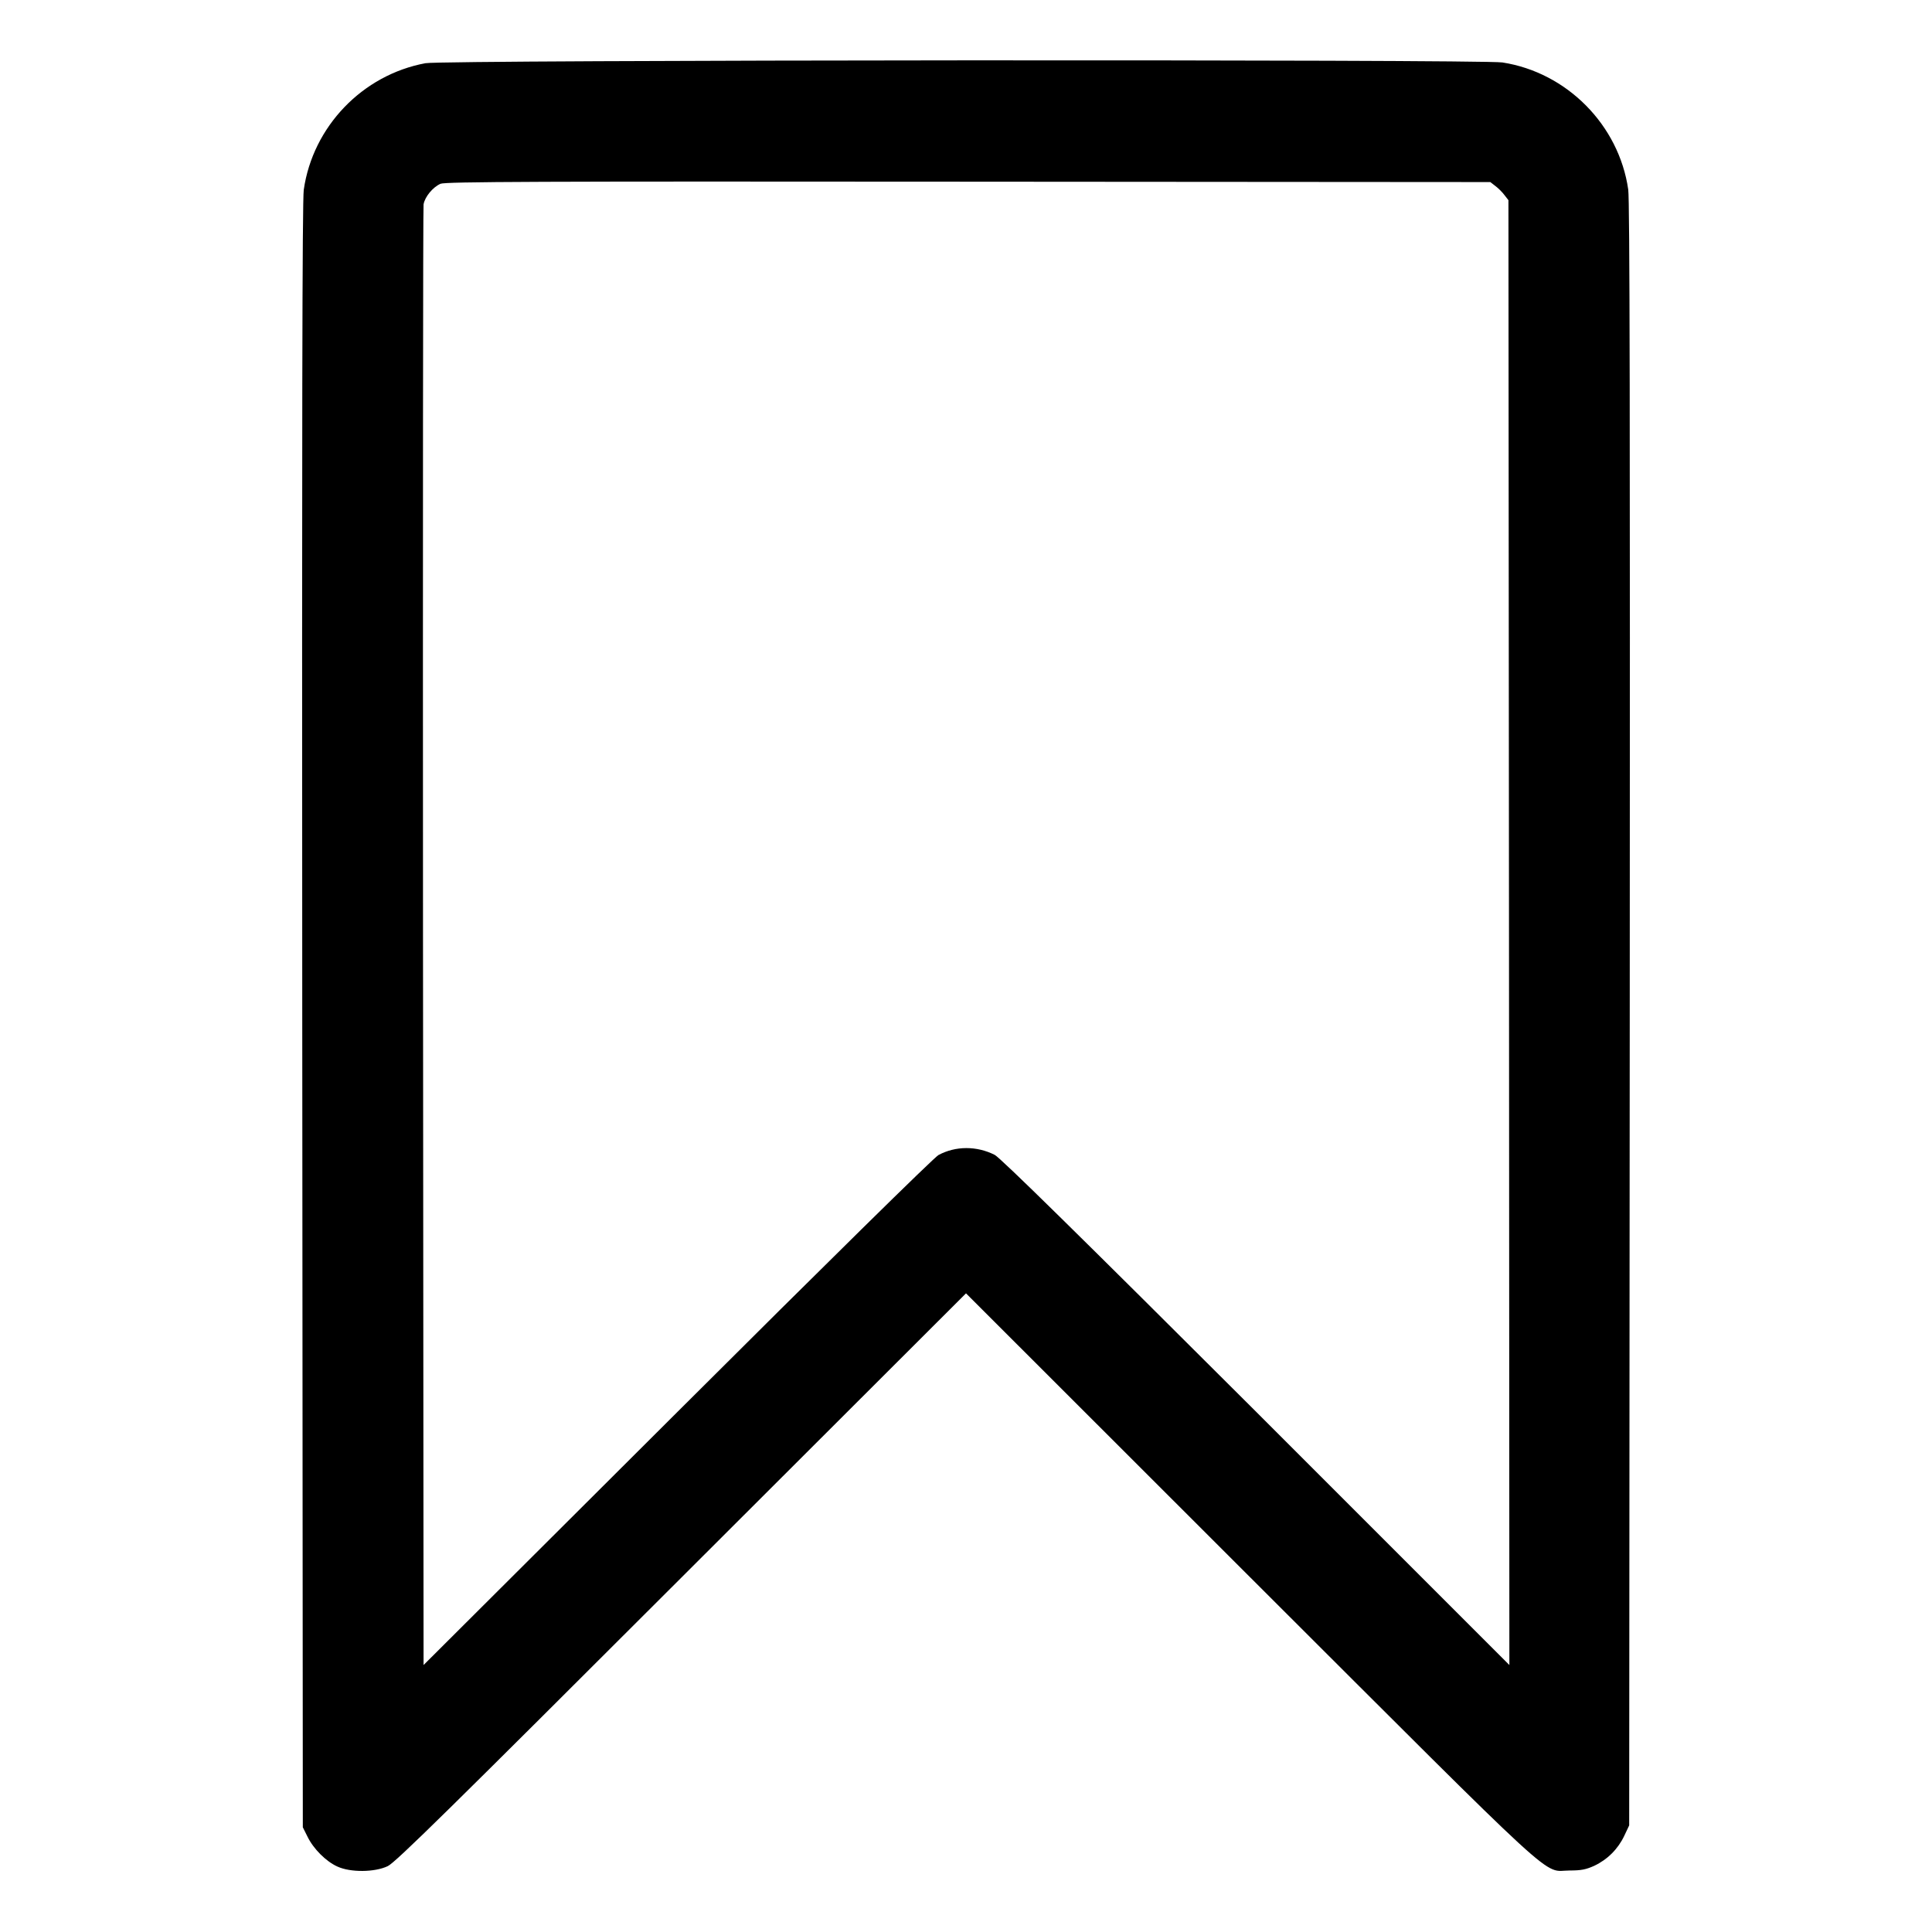
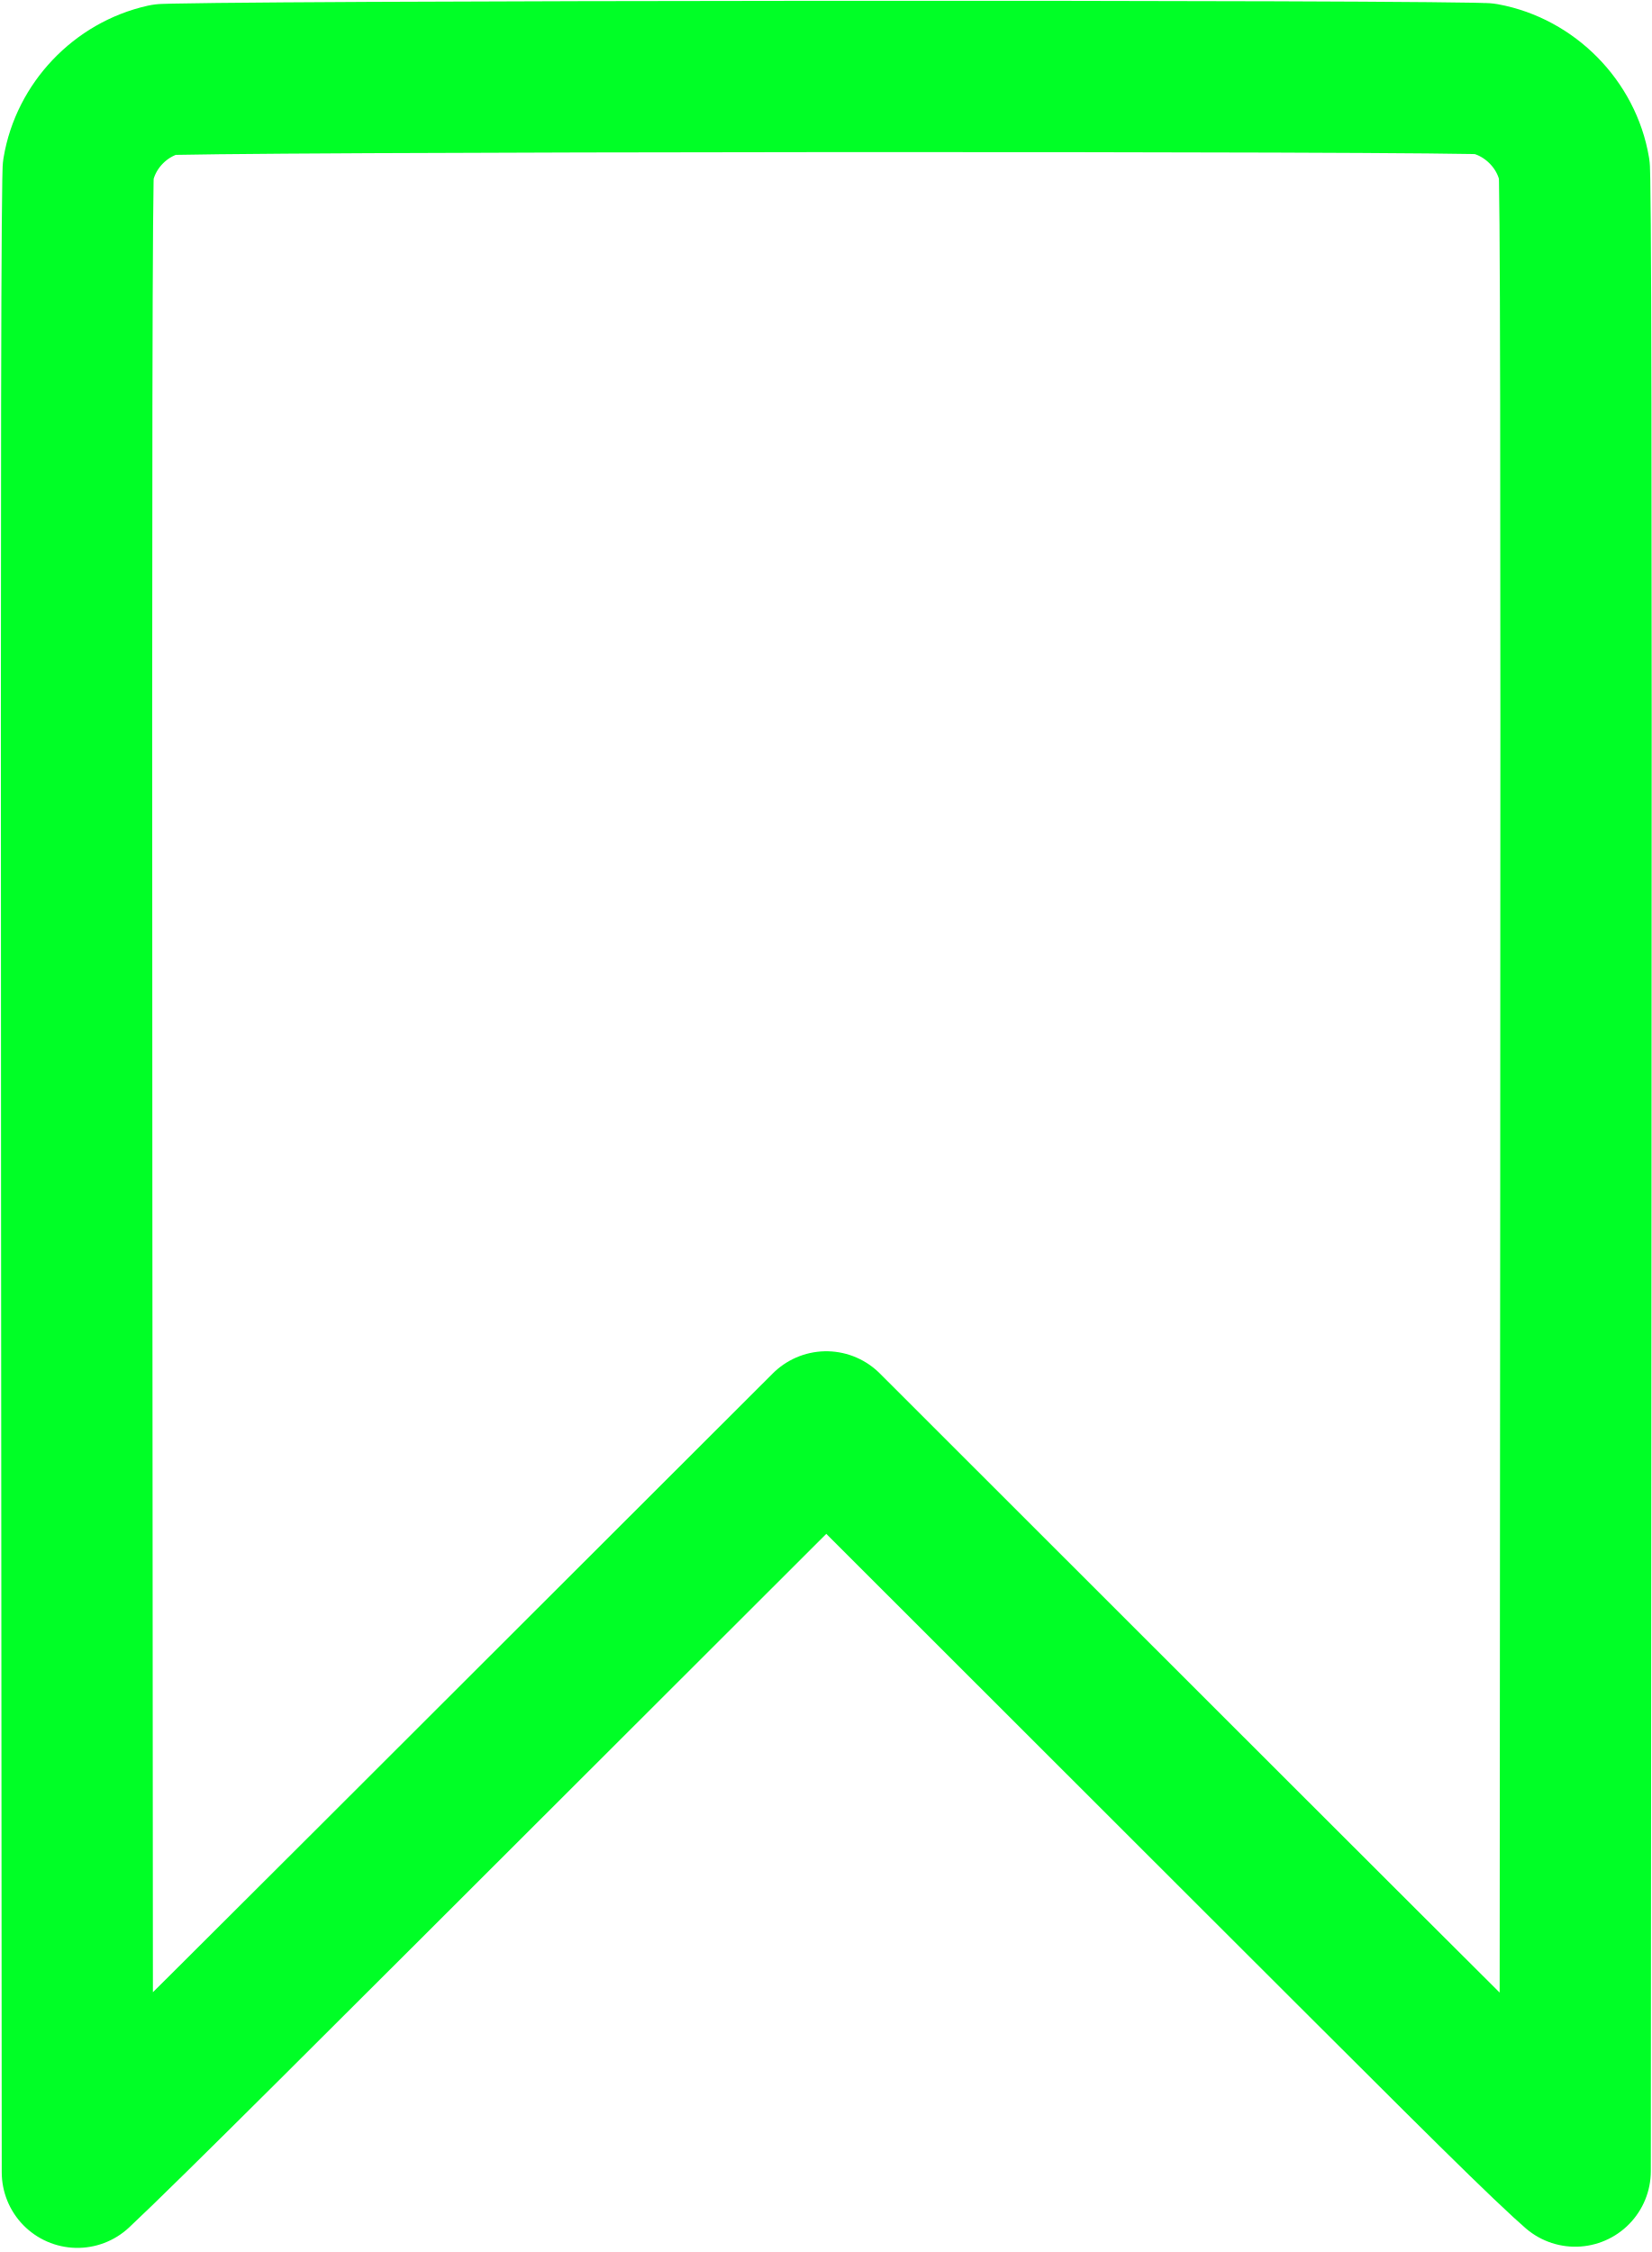
- <svg xmlns="http://www.w3.org/2000/svg" version="1.0" width="1024pt" height="1024pt" viewBox="0 0 1024 1024" preserveAspectRatio="xMidYMid meet">
-   <g transform="translate(0,1024) scale(0.1,-0.1)" fill="#000000" stroke="none">
-     <path d="M2255 9905 c-334 -62 -597 -336 -645 -671 -8 -58 -10 -1243 -8 -4379 l3 -4300 25 -50 c31 -64 98 -131 158 -158 69 -32 198 -31 267 2 41 19 336 310 1557 1530 l1508 1506 1507 -1506 c1684 -1681 1543 -1553 1693 -1553 60 0 86 5 130 25 70 33 126 89 159 159 l26 55 3 4295 c2 3143 0 4316 -8 4375 -49 342 -325 621 -667 674 -112 17 -5613 14 -5708 -4z m5671 -651 c15 -11 37 -33 48 -48 l21 -27 3 -3882 2 -3882 -1342 1342 c-937 935 -1356 1347 -1386 1362 -95 48 -207 48 -298 -1 -23 -12 -597 -577 -1384 -1362 l-1345 -1341 -3 3855 c-1 2120 0 3869 3 3887 7 40 49 91 90 109 25 11 512 13 2797 11 l2767 -2 27 -21z" />
-   </g>
+ <svg xmlns="http://www.w3.org/2000/svg" width="939" height="1280" viewBox="0 0 939 1280" fill="none">
+   <path d="M43.989 1234.66C50.566 1228.5 60.623 1218.78 75.652 1204C102.53 1177.58 144.477 1135.81 209.1 1071.27L238.207 1042.2L238.215 1042.19L439.281 841.389L469.677 811.034L500.062 841.399L700.978 1042.18C813.892 1154.89 864.257 1205.58 889.249 1228.52C891.644 1230.72 893.662 1232.52 895.342 1233.99L895.733 675.118C895.867 465.585 895.867 321.767 895.7 229.359C895.617 183.143 895.492 149.863 895.322 127.678C895.237 116.568 895.141 108.361 895.037 102.751C894.966 98.927 894.895 97.098 894.885 96.53C890.578 70.837 869.507 49.437 843.763 44.718C843.751 44.717 843.739 44.716 843.727 44.716C842.247 44.663 840.033 44.605 837.025 44.546C831.049 44.429 822.569 44.32 811.861 44.22C790.479 44.02 760.653 43.859 725.15 43.737C654.168 43.494 560.751 43.407 467.377 43.465C374.002 43.523 280.729 43.727 210.033 44.066C174.673 44.236 145.031 44.439 123.87 44.674C113.27 44.791 104.921 44.916 99.088 45.045C96.603 45.1 94.707 45.157 93.35 45.205C68.386 50.781 48.63 71.636 44.447 96.666C44.438 97.221 44.367 99.052 44.296 102.903C44.191 108.544 44.097 116.799 44.012 127.968C43.842 150.27 43.717 183.709 43.634 230.059C43.467 322.733 43.466 466.718 43.599 675.785L43.989 1234.66Z" stroke="#00FF26" stroke-width="86" stroke-linecap="round" stroke-linejoin="round" />
</svg>
